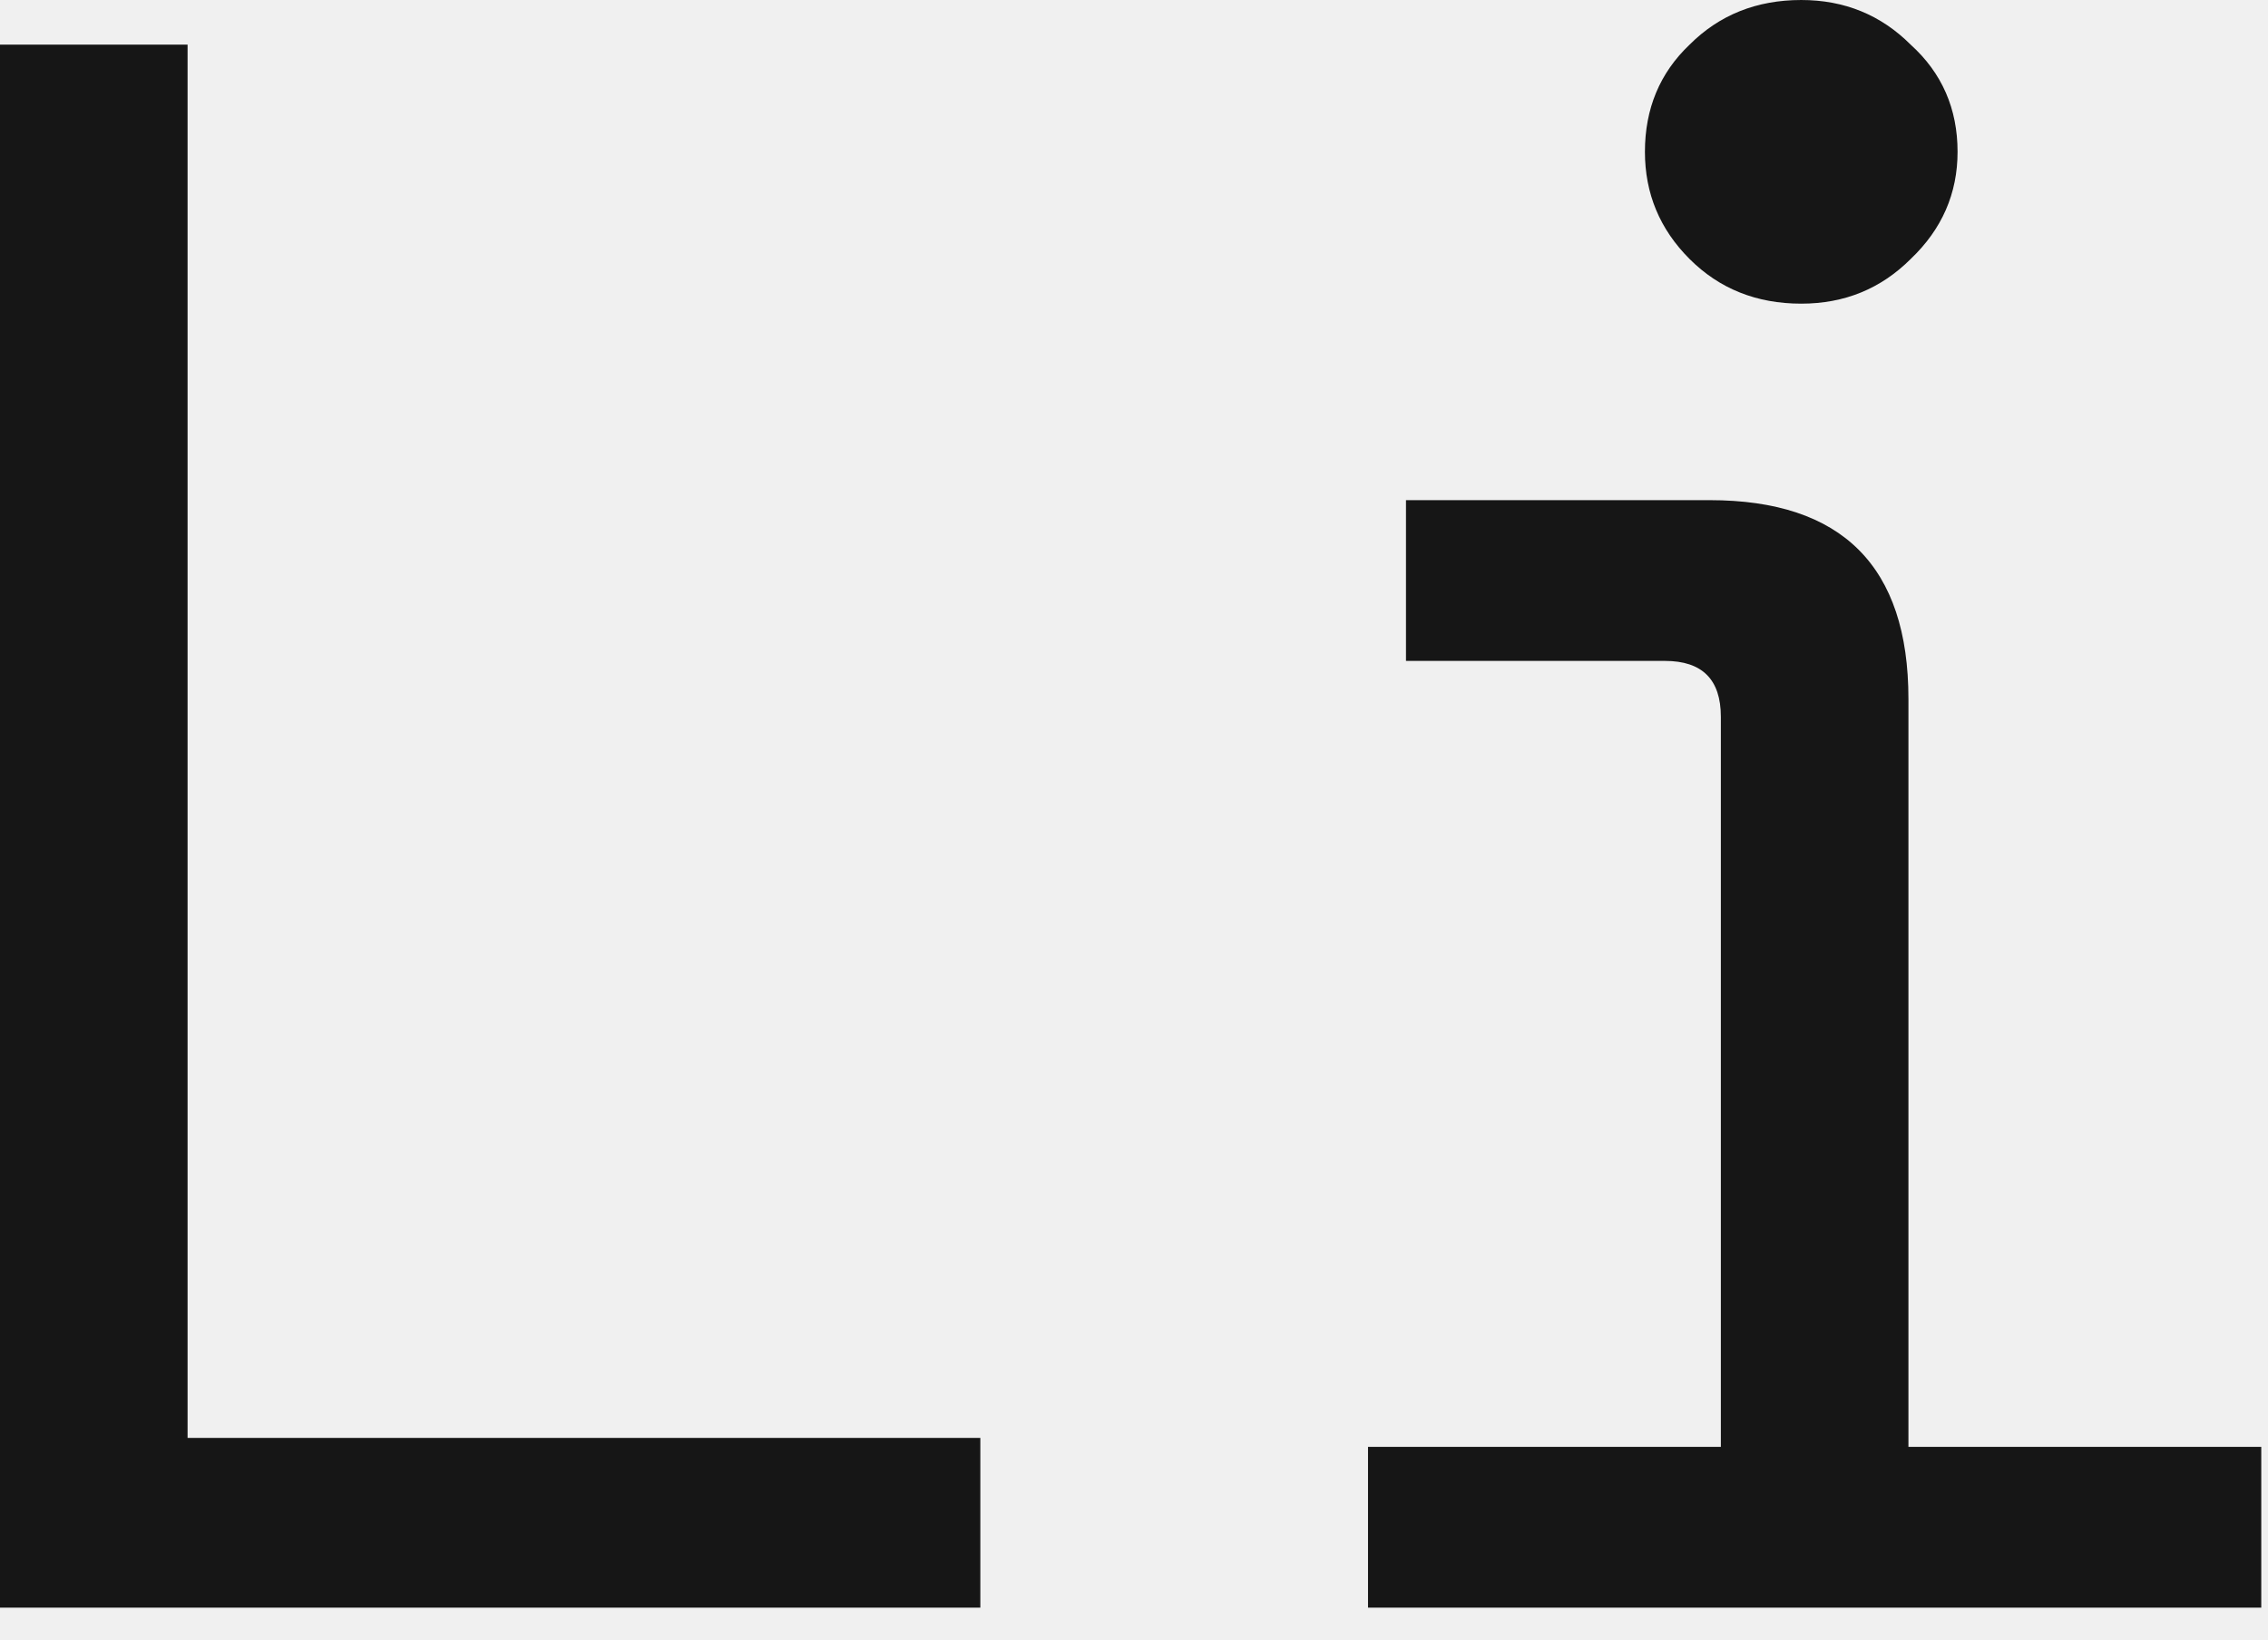
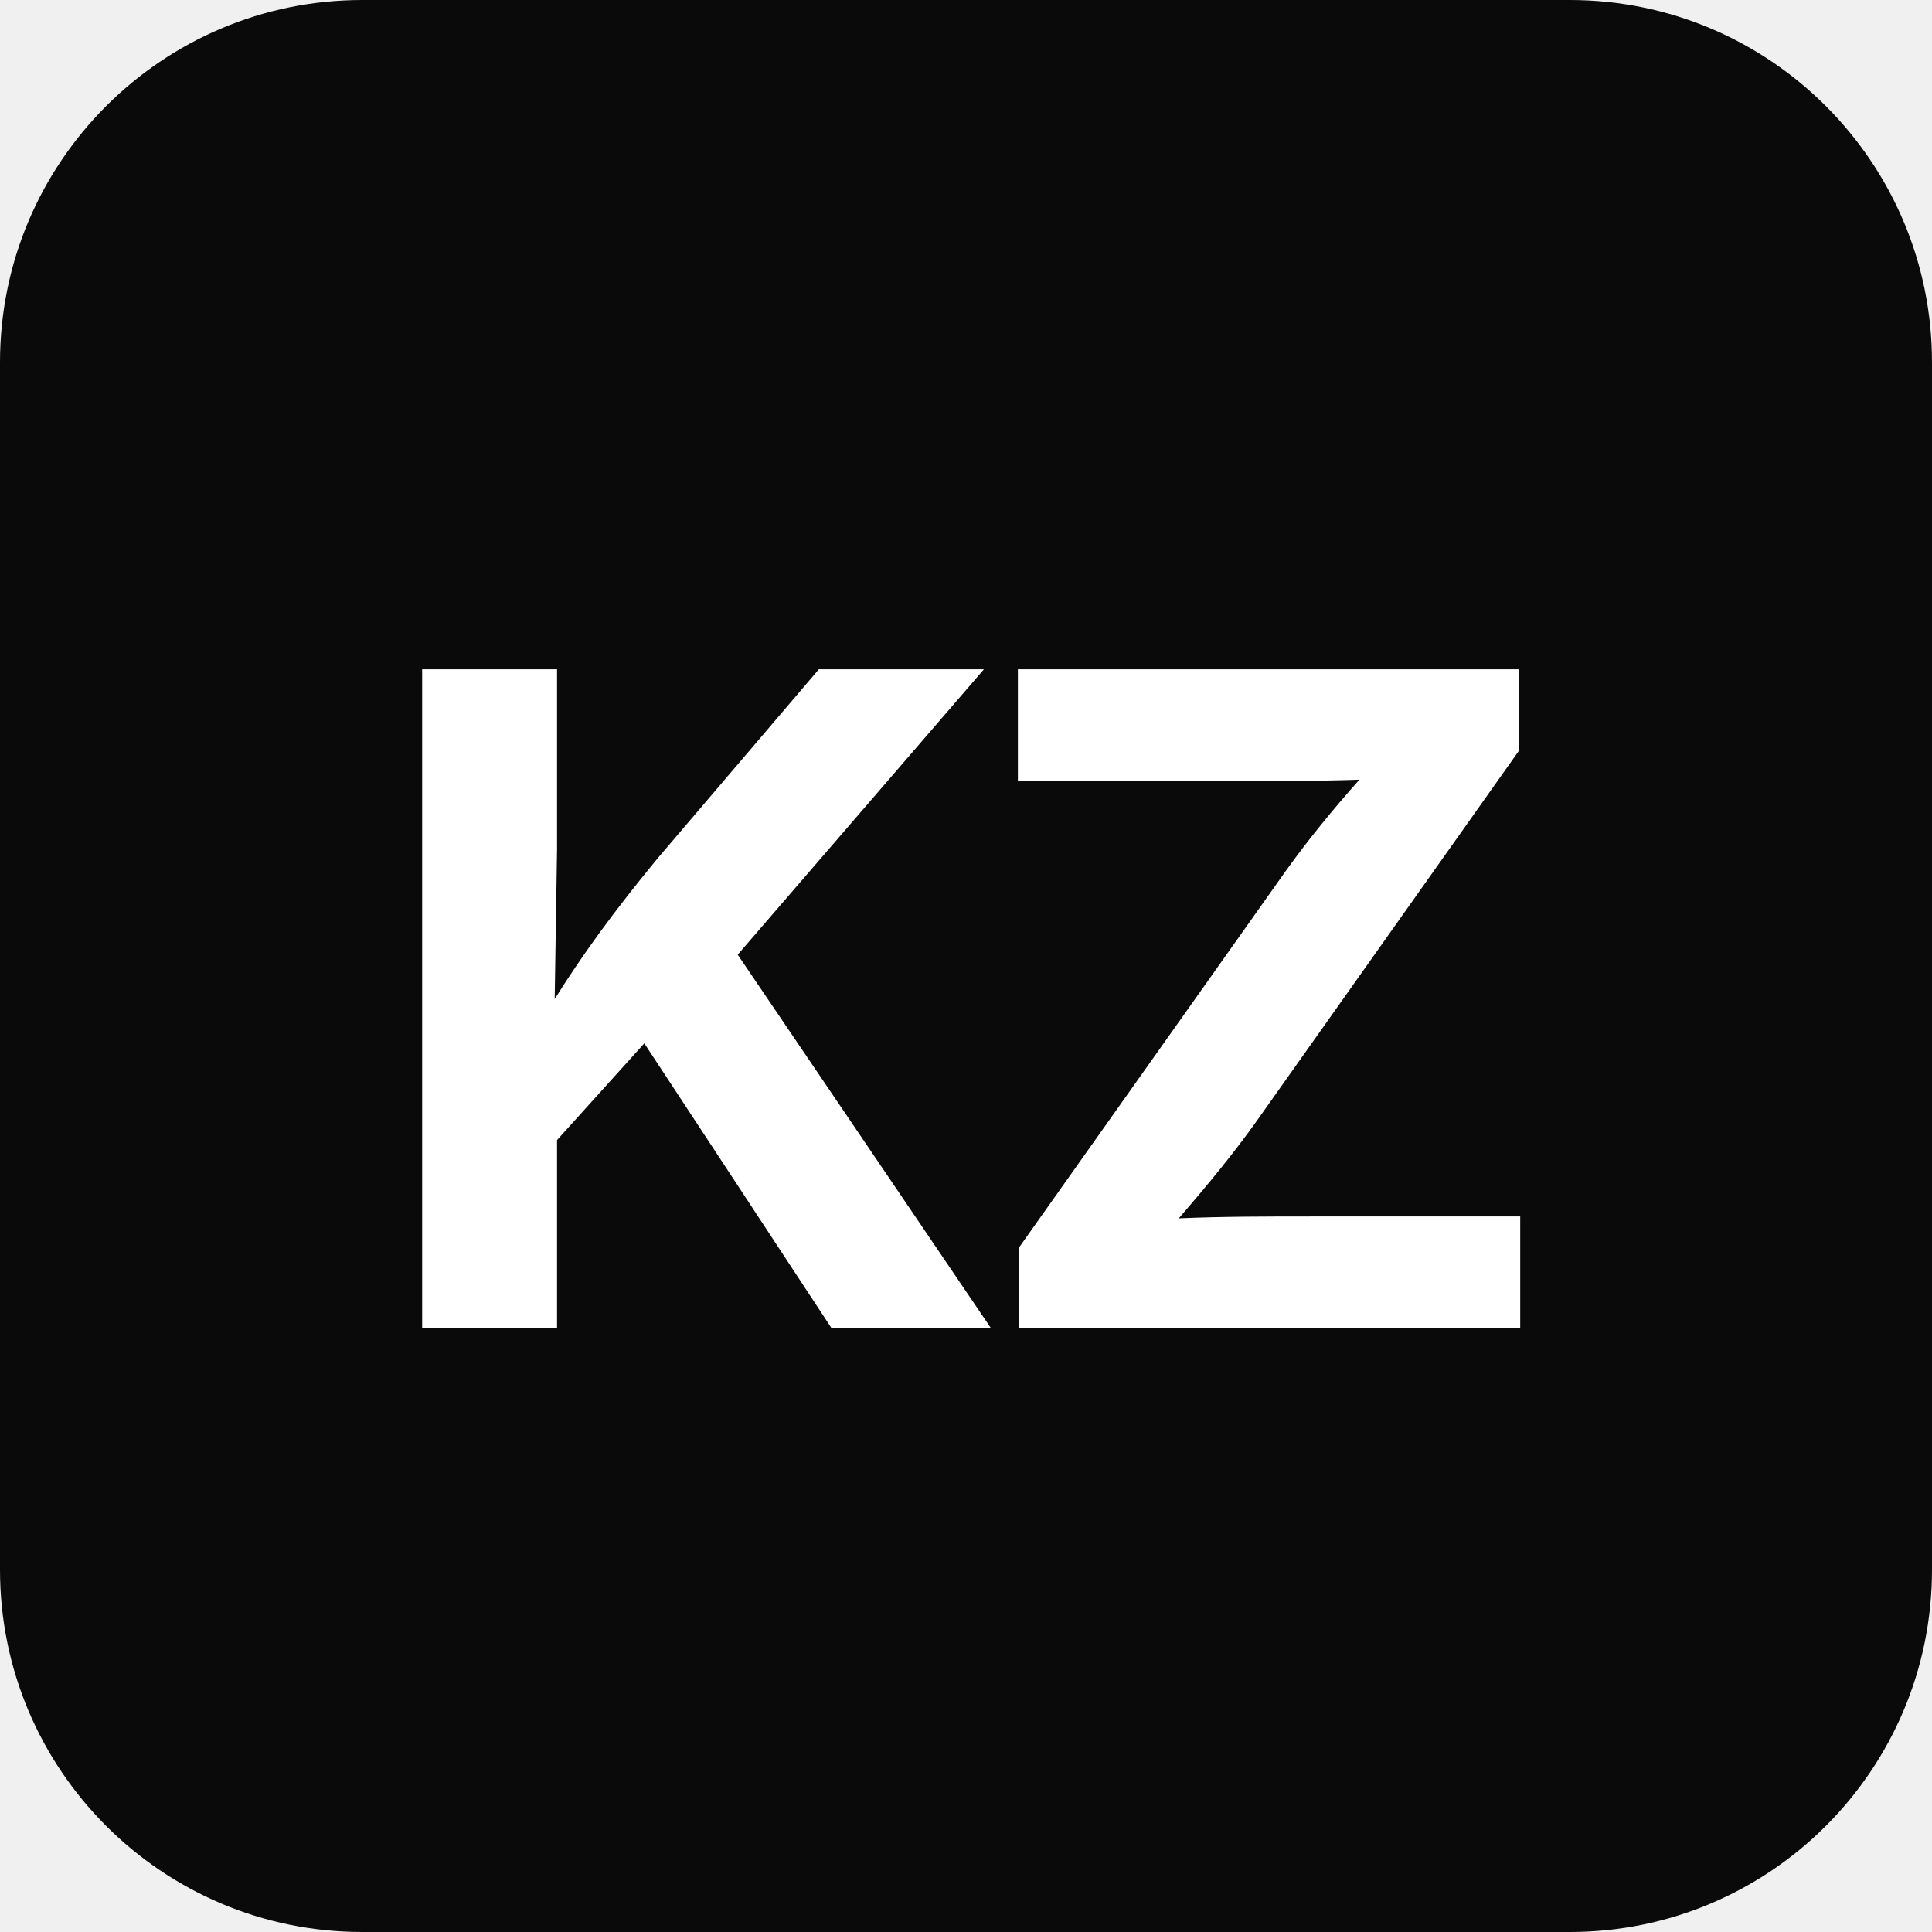
- <svg xmlns="http://www.w3.org/2000/svg" width="65" height="47" viewBox="0 0 65 47" fill="none">
-   <path d="M-0 46.08V1.28H5.376V41.216H28.096V46.08H-0ZM51.623 8.704C50.343 8.704 49.276 8.277 48.423 7.424C47.569 6.571 47.143 5.547 47.143 4.352C47.143 3.115 47.569 2.091 48.423 1.28C49.276 0.427 50.343 7.62939e-05 51.623 7.62939e-05C52.86 7.62939e-05 53.905 0.427 54.759 1.28C55.655 2.091 56.103 3.115 56.103 4.352C56.103 5.547 55.655 6.571 54.759 7.424C53.905 8.277 52.86 8.704 51.623 8.704ZM39.207 46.08V41.472H49.319V20.544C49.319 19.477 48.785 18.944 47.719 18.944H40.295V14.336H48.999C52.796 14.336 54.695 16.235 54.695 20.032V41.472H64.807V46.08H39.207Z" fill="#161616" />
+ <svg xmlns="http://www.w3.org/2000/svg" viewBox="0 0 64 64">
+   <rect width="64" height="64" rx="12" fill="#0a0a0a" />
+   <text x="32" y="44" text-anchor="middle" font-family="Inter, ui-sans-serif, system-ui, -apple-system, Segoe UI, Roboto, Helvetica, Arial, sans-serif" font-size="30" font-weight="700" fill="#ffffff" letter-spacing="-1.5">KZ</text>
</svg>
